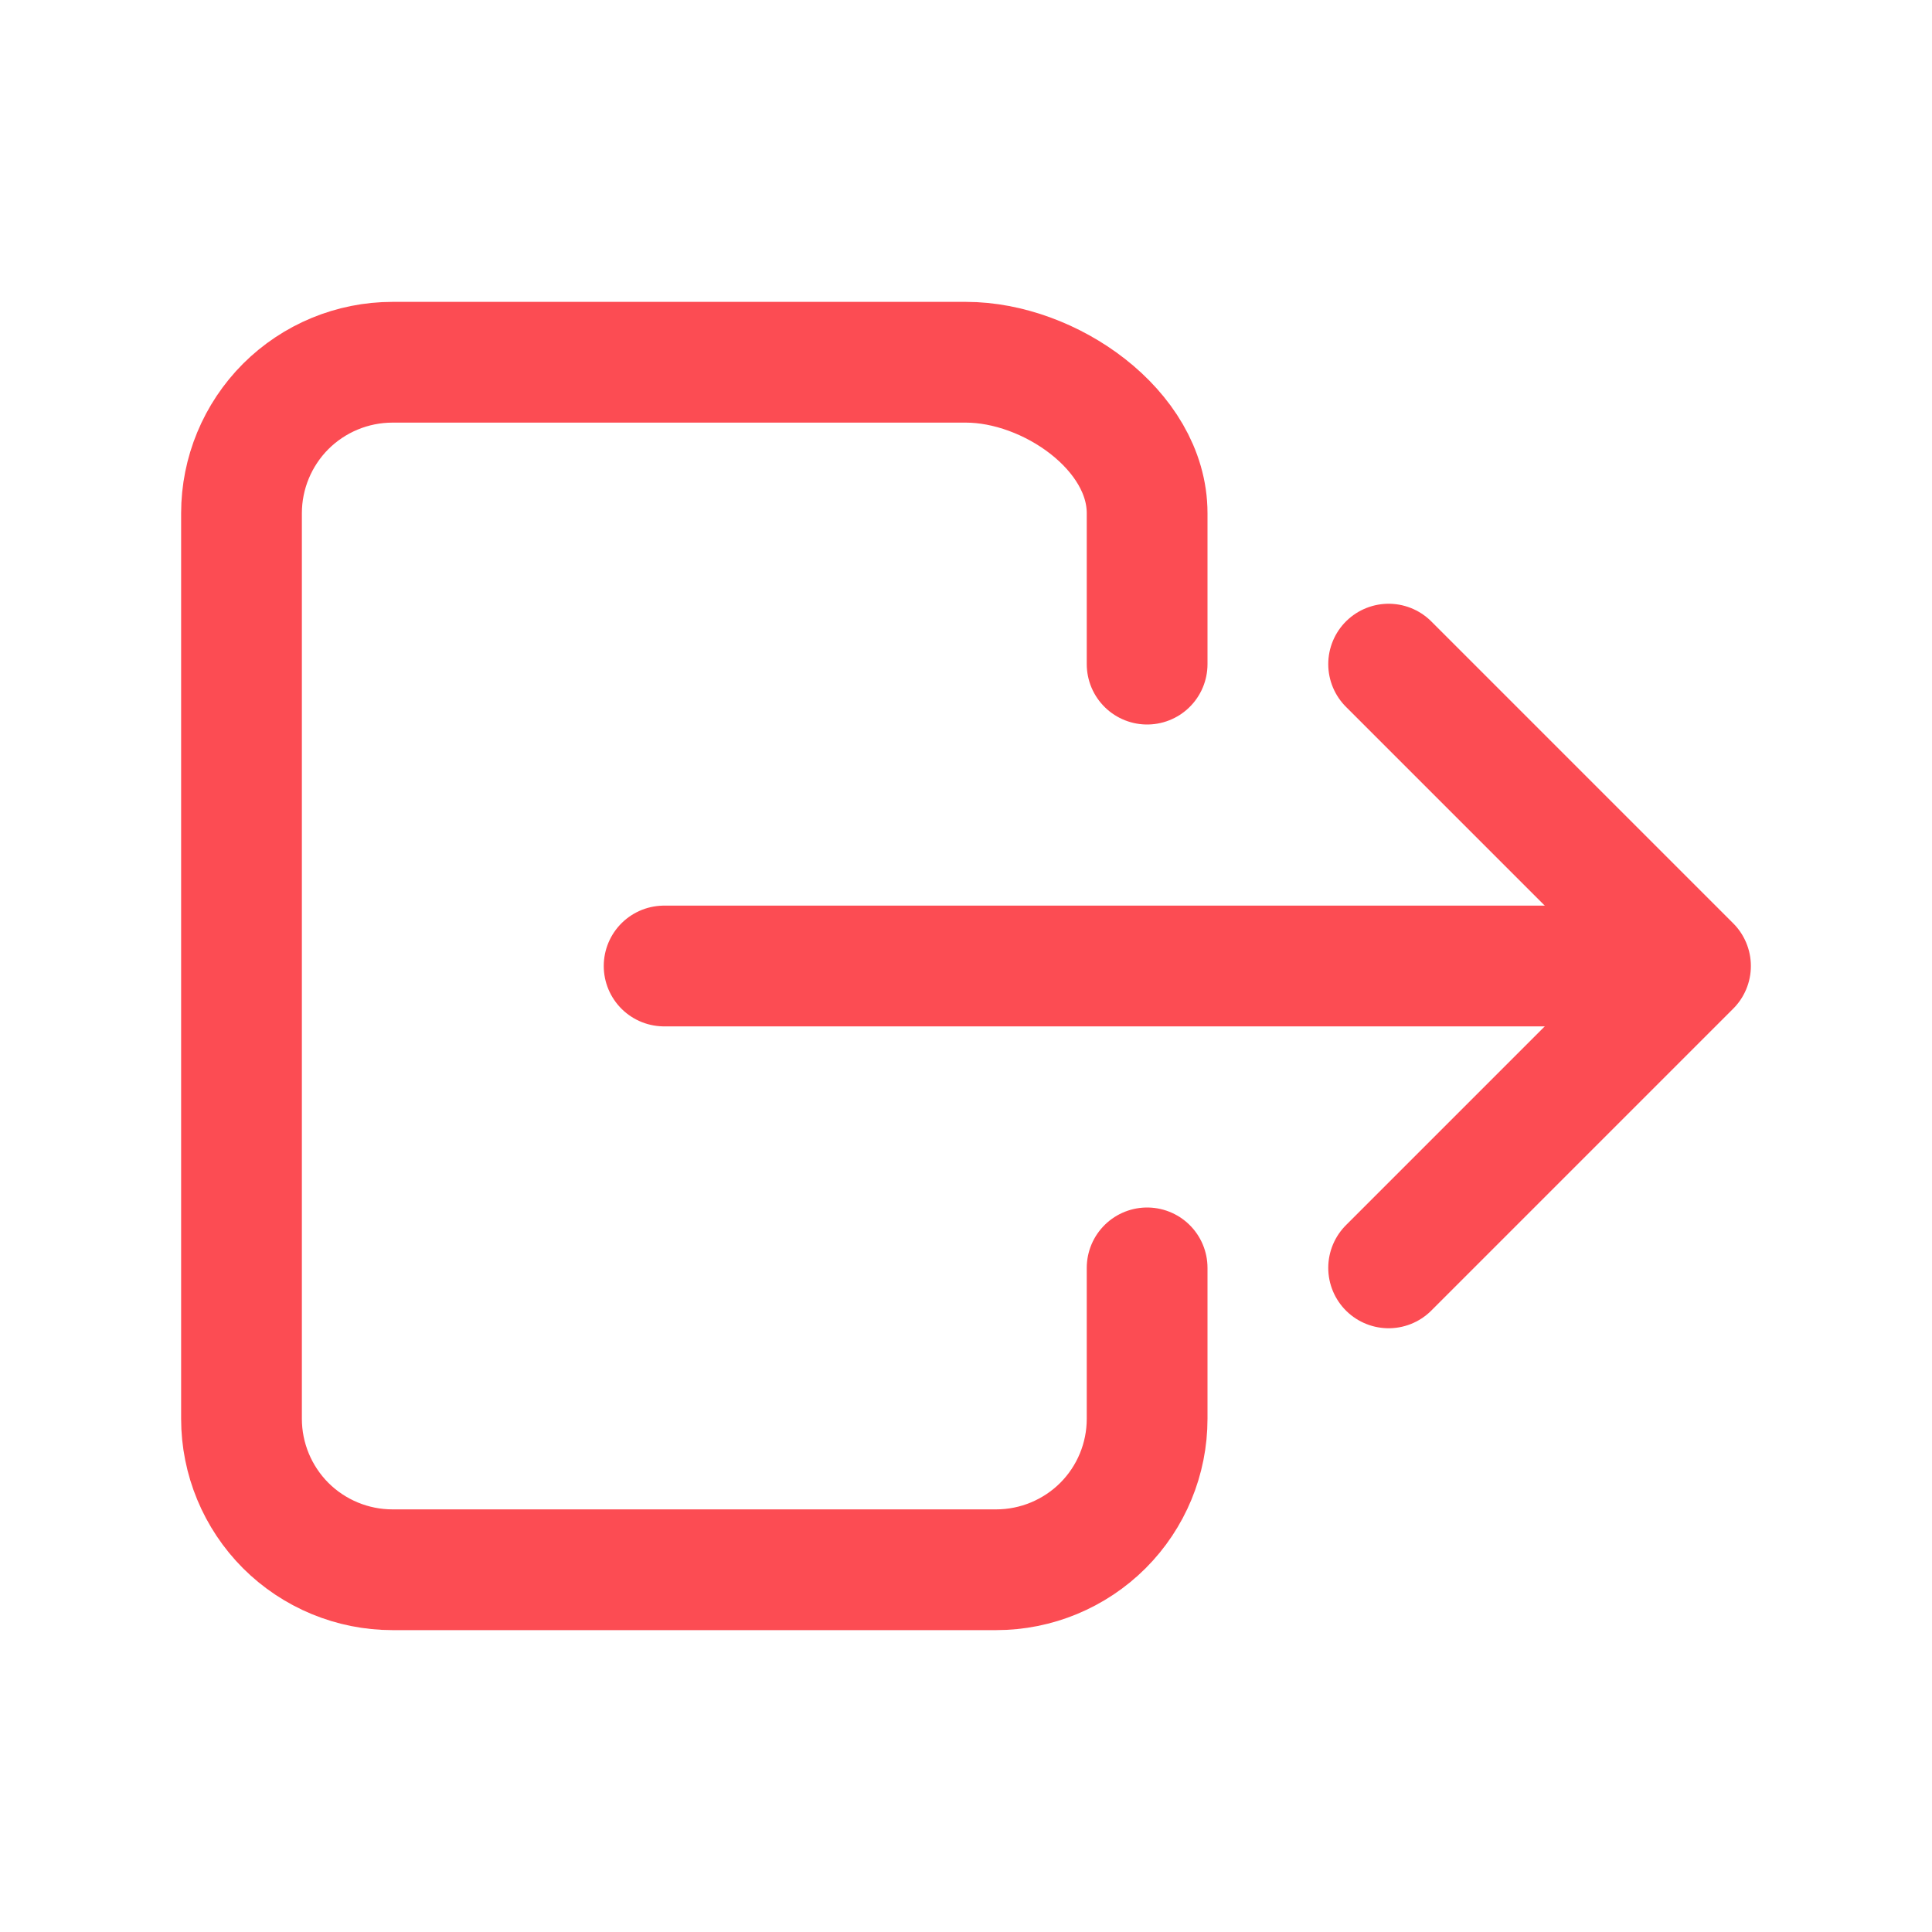
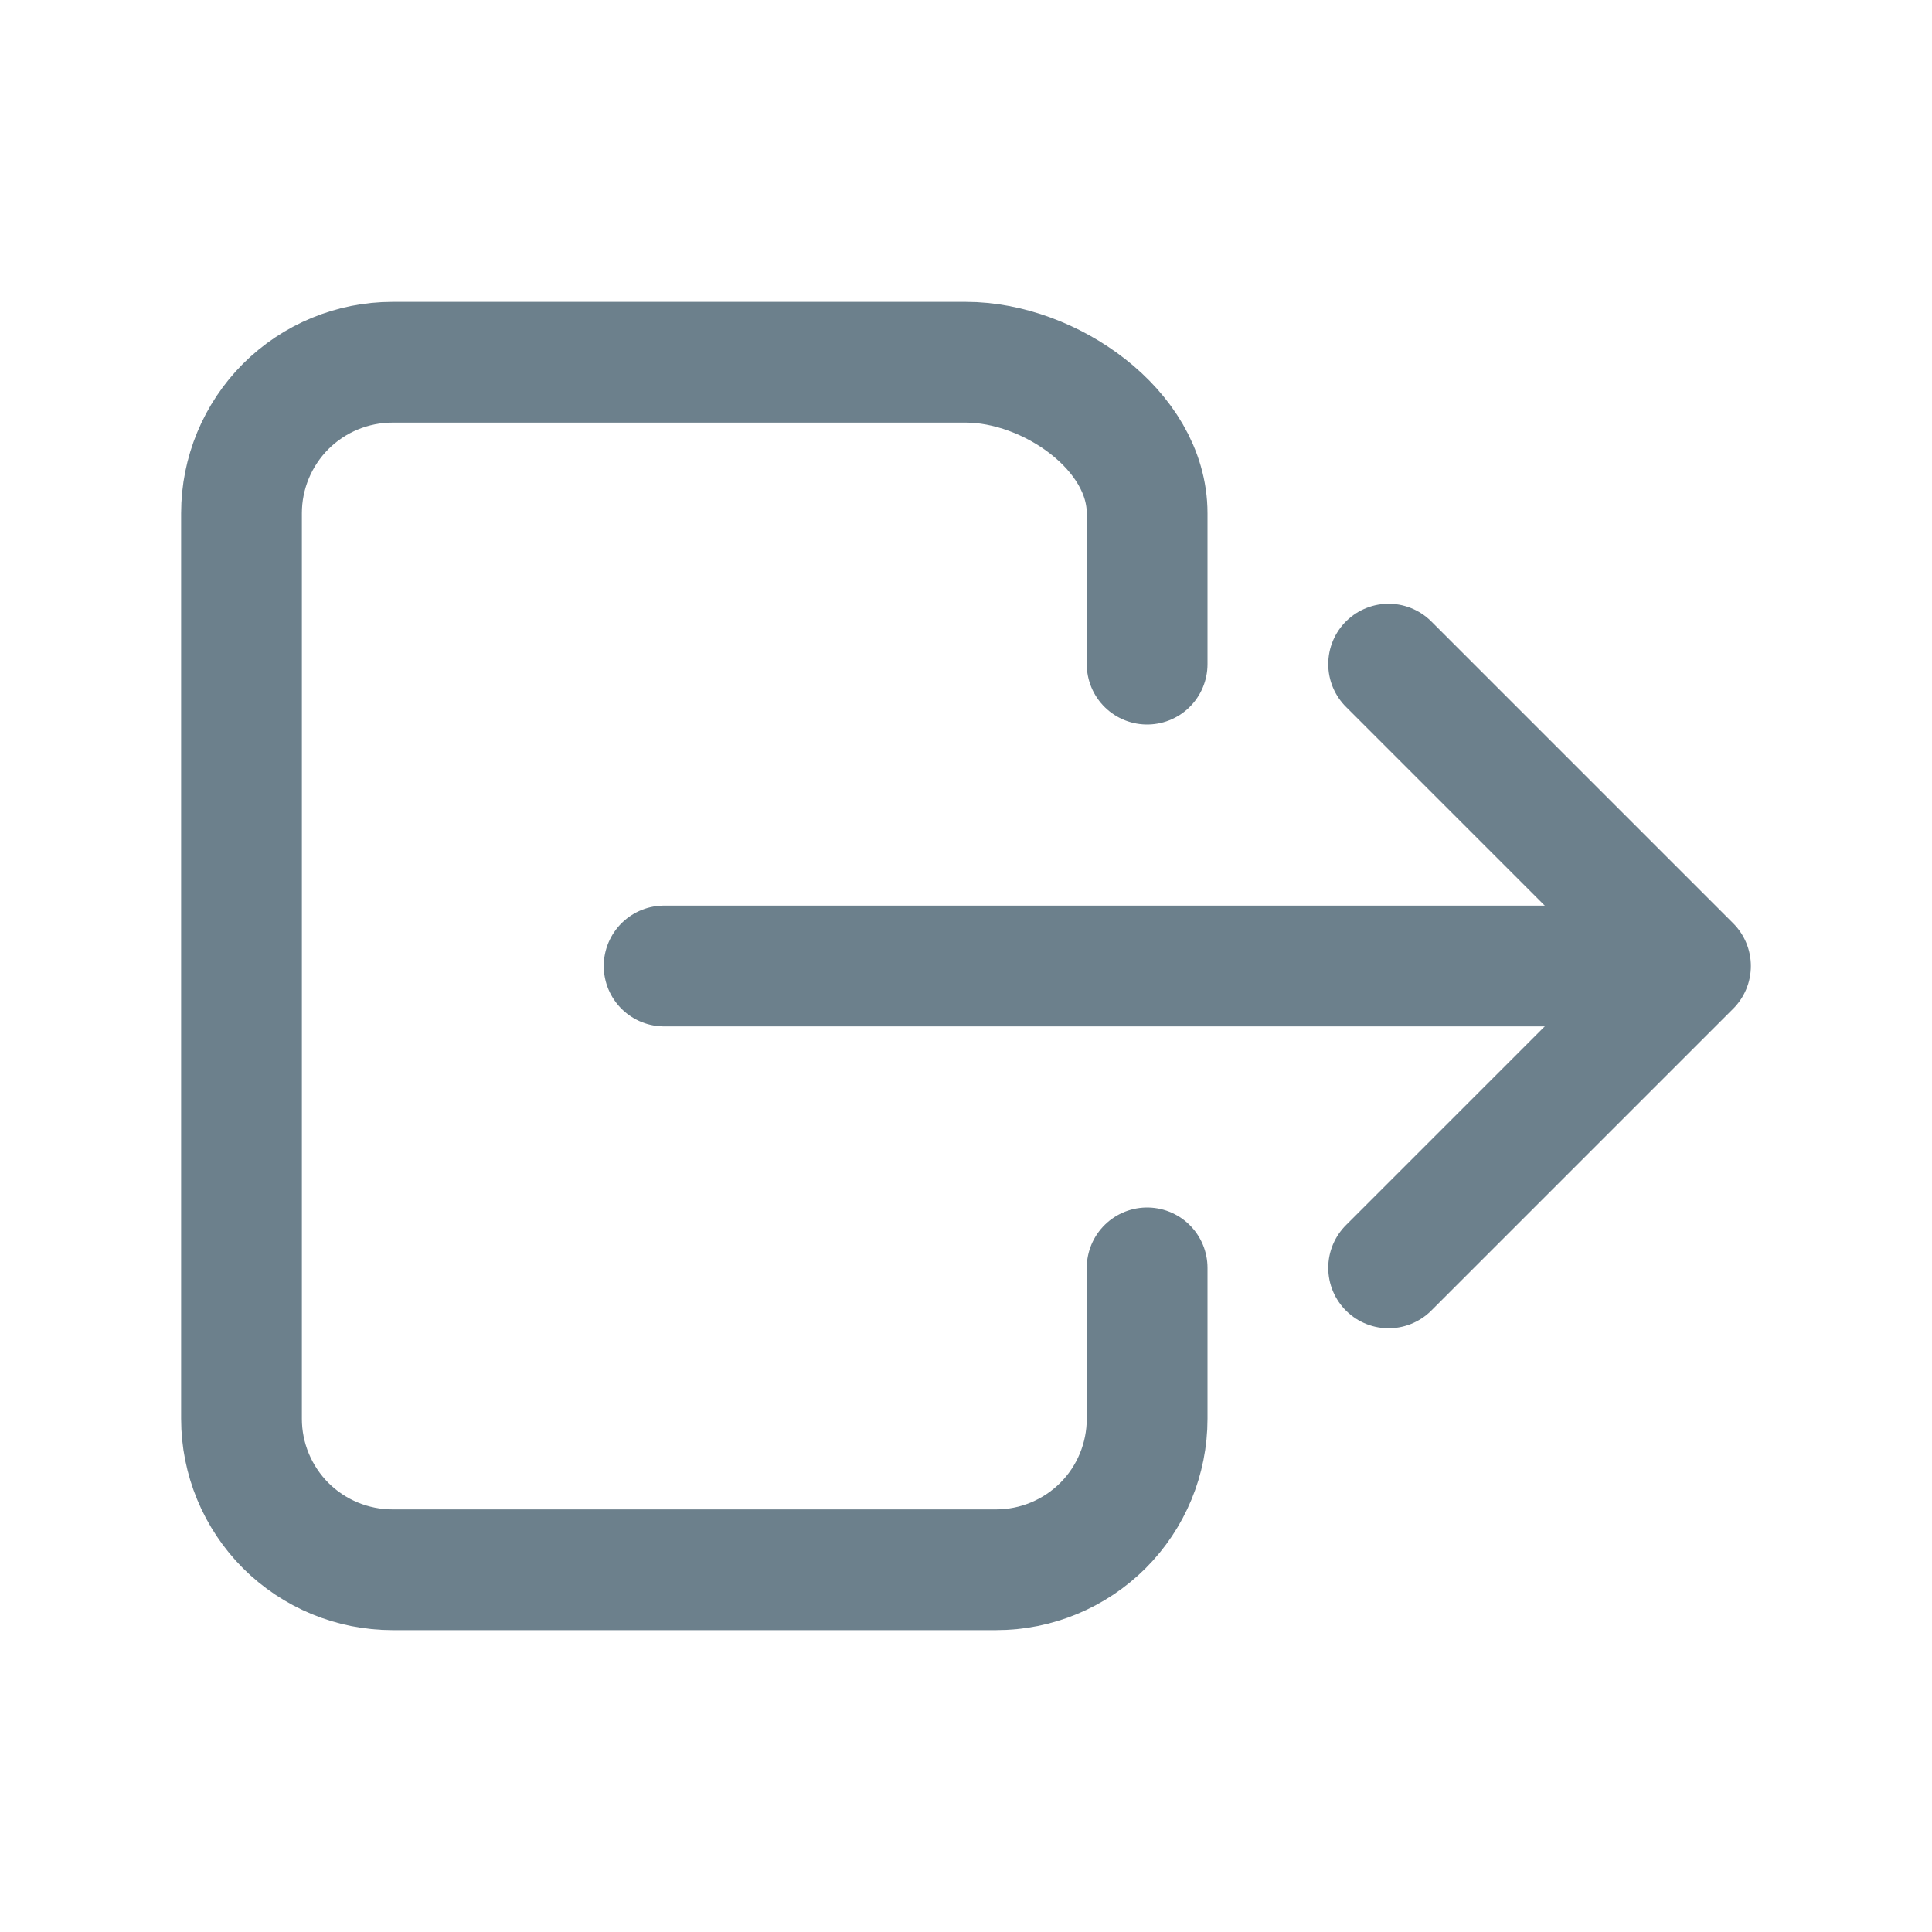
<svg xmlns="http://www.w3.org/2000/svg" width="24" height="24" viewBox="0 0 24 24" fill="none">
-   <path d="M14.25 15.75V17.625C14.25 18.122 14.053 18.599 13.701 18.951C13.349 19.302 12.872 19.5 12.375 19.5H4.875C4.378 19.5 3.901 19.302 3.549 18.951C3.198 18.599 3 18.122 3 17.625V6.375C3 5.878 3.198 5.401 3.549 5.049C3.901 4.698 4.378 4.5 4.875 4.5H12C13.036 4.5 14.25 5.34 14.25 6.375V8.25" stroke="#FC4C53" stroke-width="1.5" stroke-linecap="round" stroke-linejoin="round" />
-   <path d="M17.25 15.75L21 12L17.25 8.25" stroke="#FC4C53" stroke-width="1.5" stroke-linecap="round" stroke-linejoin="round" />
-   <path d="M8.25 12H20.25" stroke="#FC4C53" stroke-width="1.5" stroke-linecap="round" stroke-linejoin="round" />
+   <path d="M14.25 15.75V17.625C14.25 18.122 14.053 18.599 13.701 18.951C13.349 19.302 12.872 19.5 12.375 19.5H4.875C4.378 19.5 3.901 19.302 3.549 18.951C3.198 18.599 3 18.122 3 17.625V6.375C3 5.878 3.198 5.401 3.549 5.049C3.901 4.698 4.378 4.5 4.875 4.5H12C13.036 4.5 14.25 5.34 14.25 6.375V8.25" stroke="#6C808C" stroke-width="1.5" stroke-linecap="round" stroke-linejoin="round" />
+   <path d="M17.25 15.75L21 12L17.25 8.25" stroke="#6C808C" stroke-width="1.5" stroke-linecap="round" stroke-linejoin="round" />
+   <path d="M8.25 12H20.25" stroke="#6C808C" stroke-width="1.5" stroke-linecap="round" stroke-linejoin="round" />
</svg>
